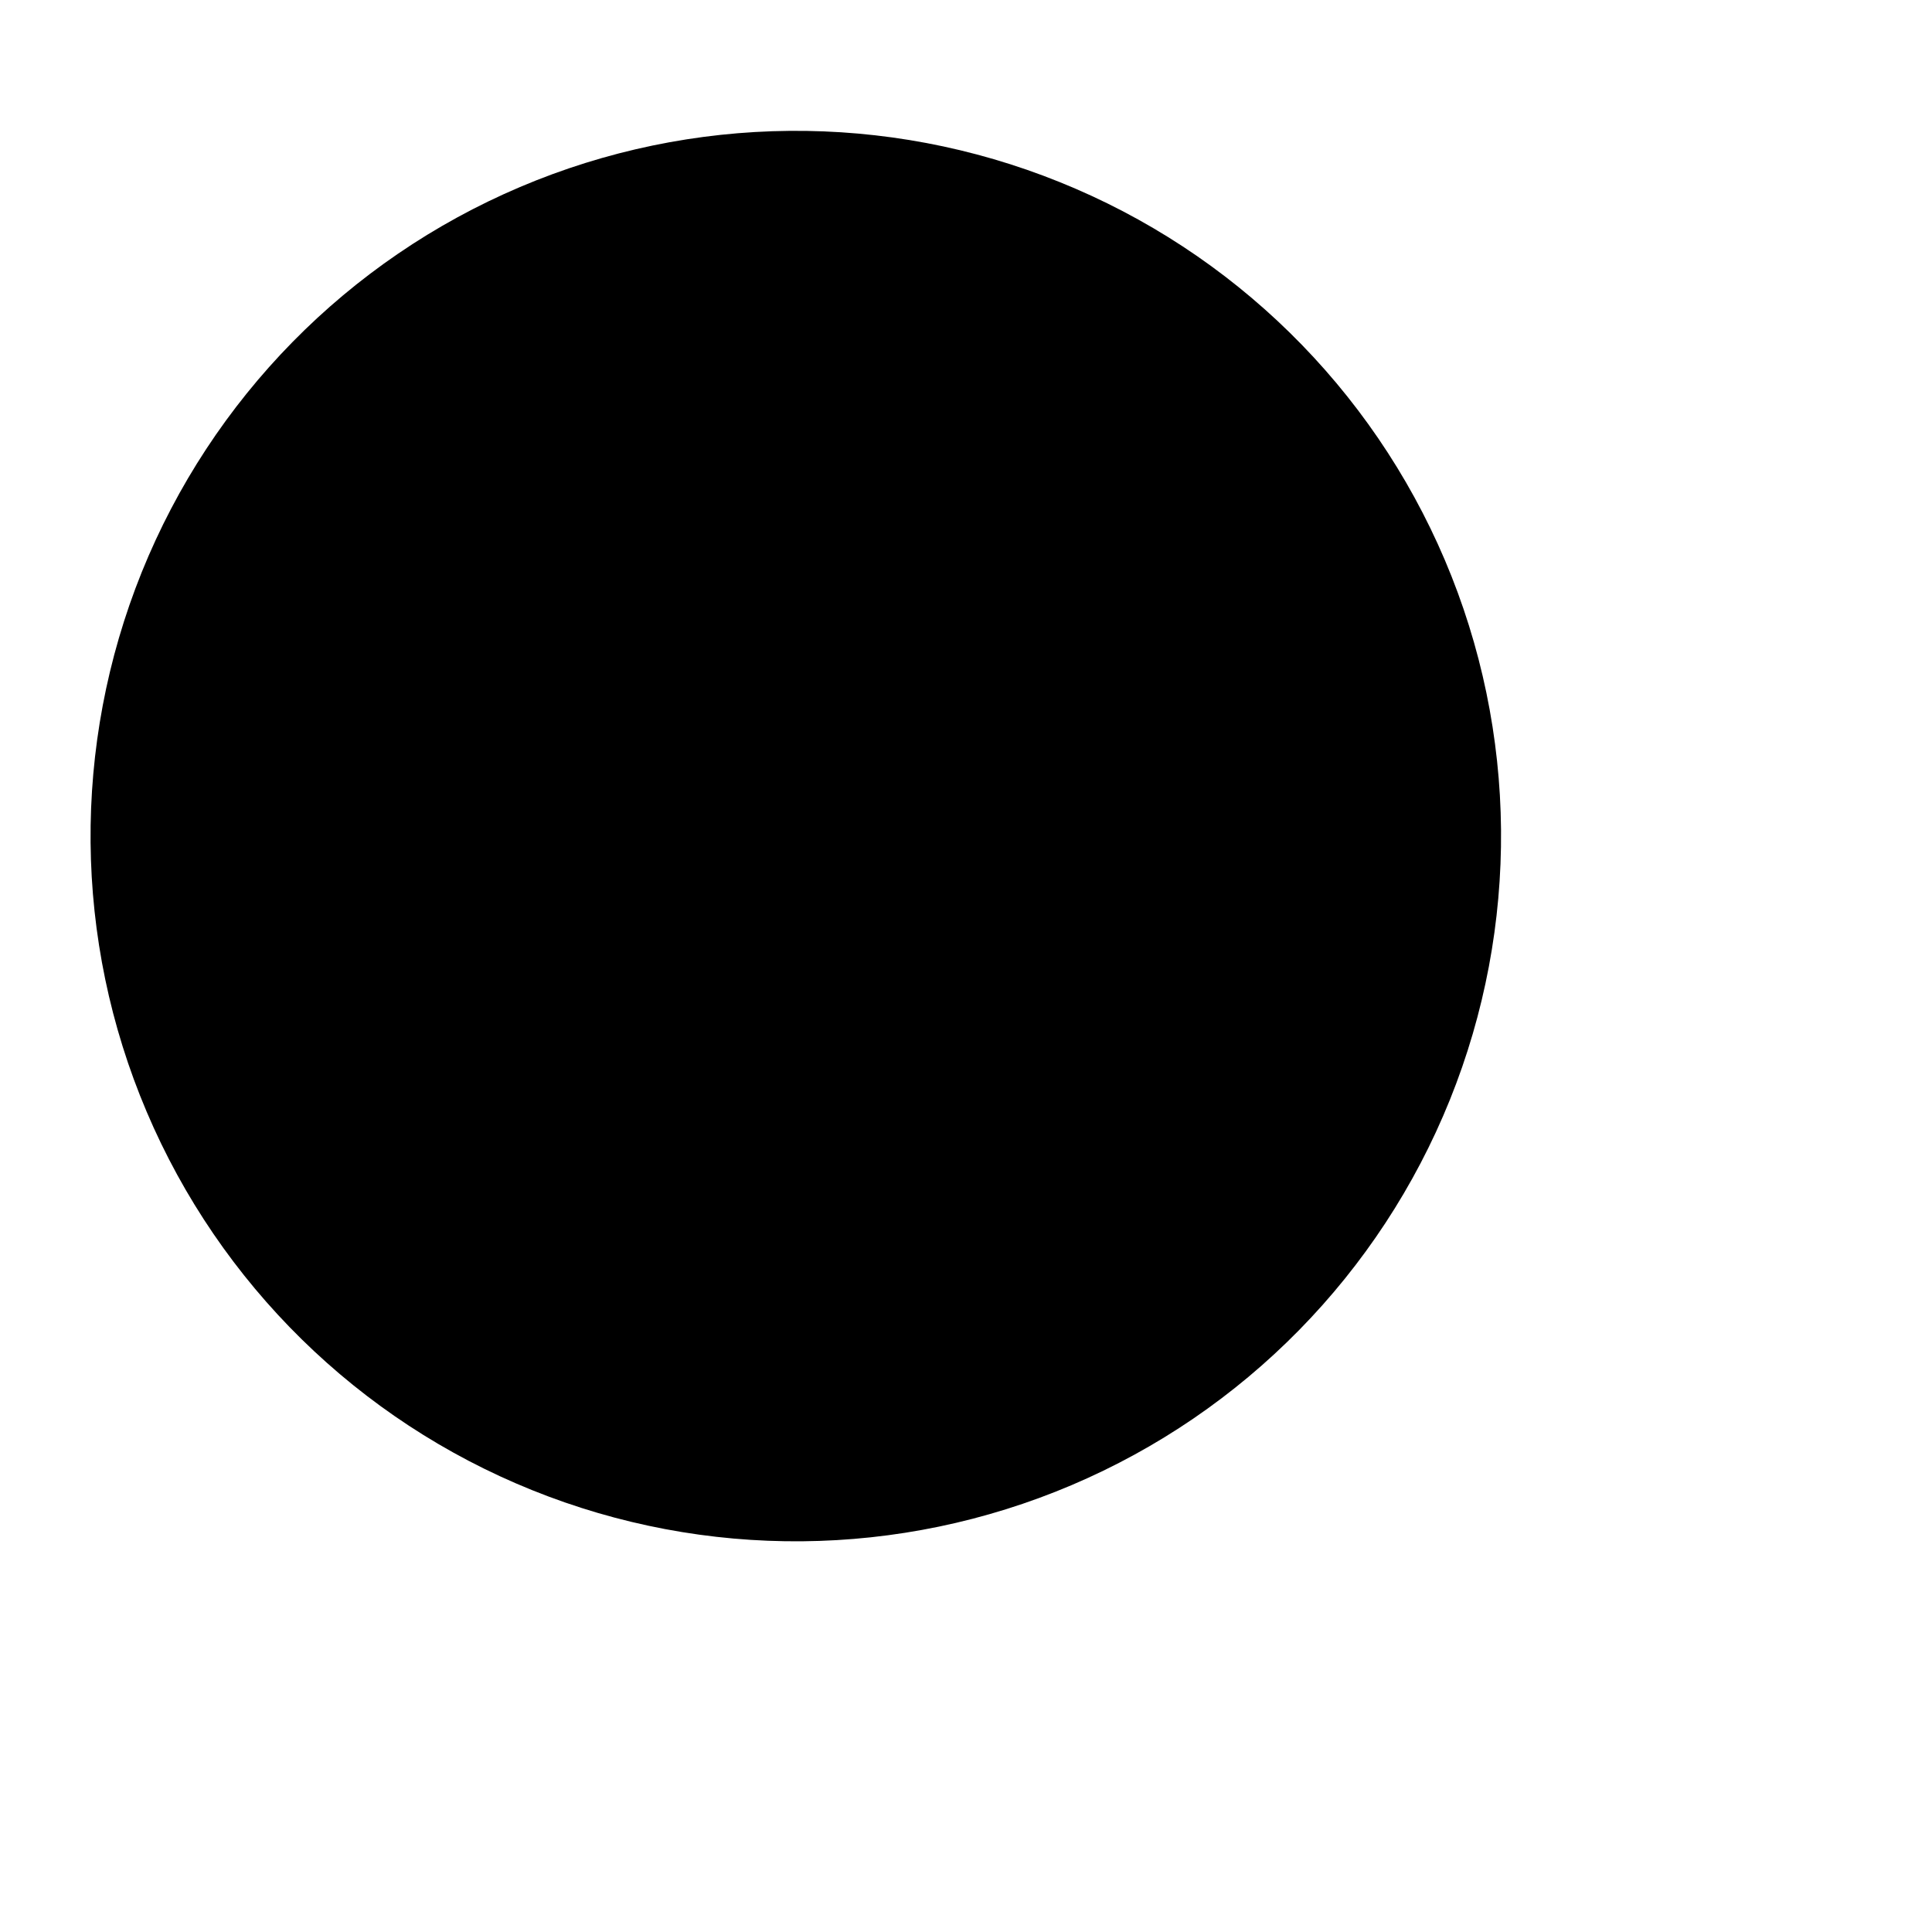
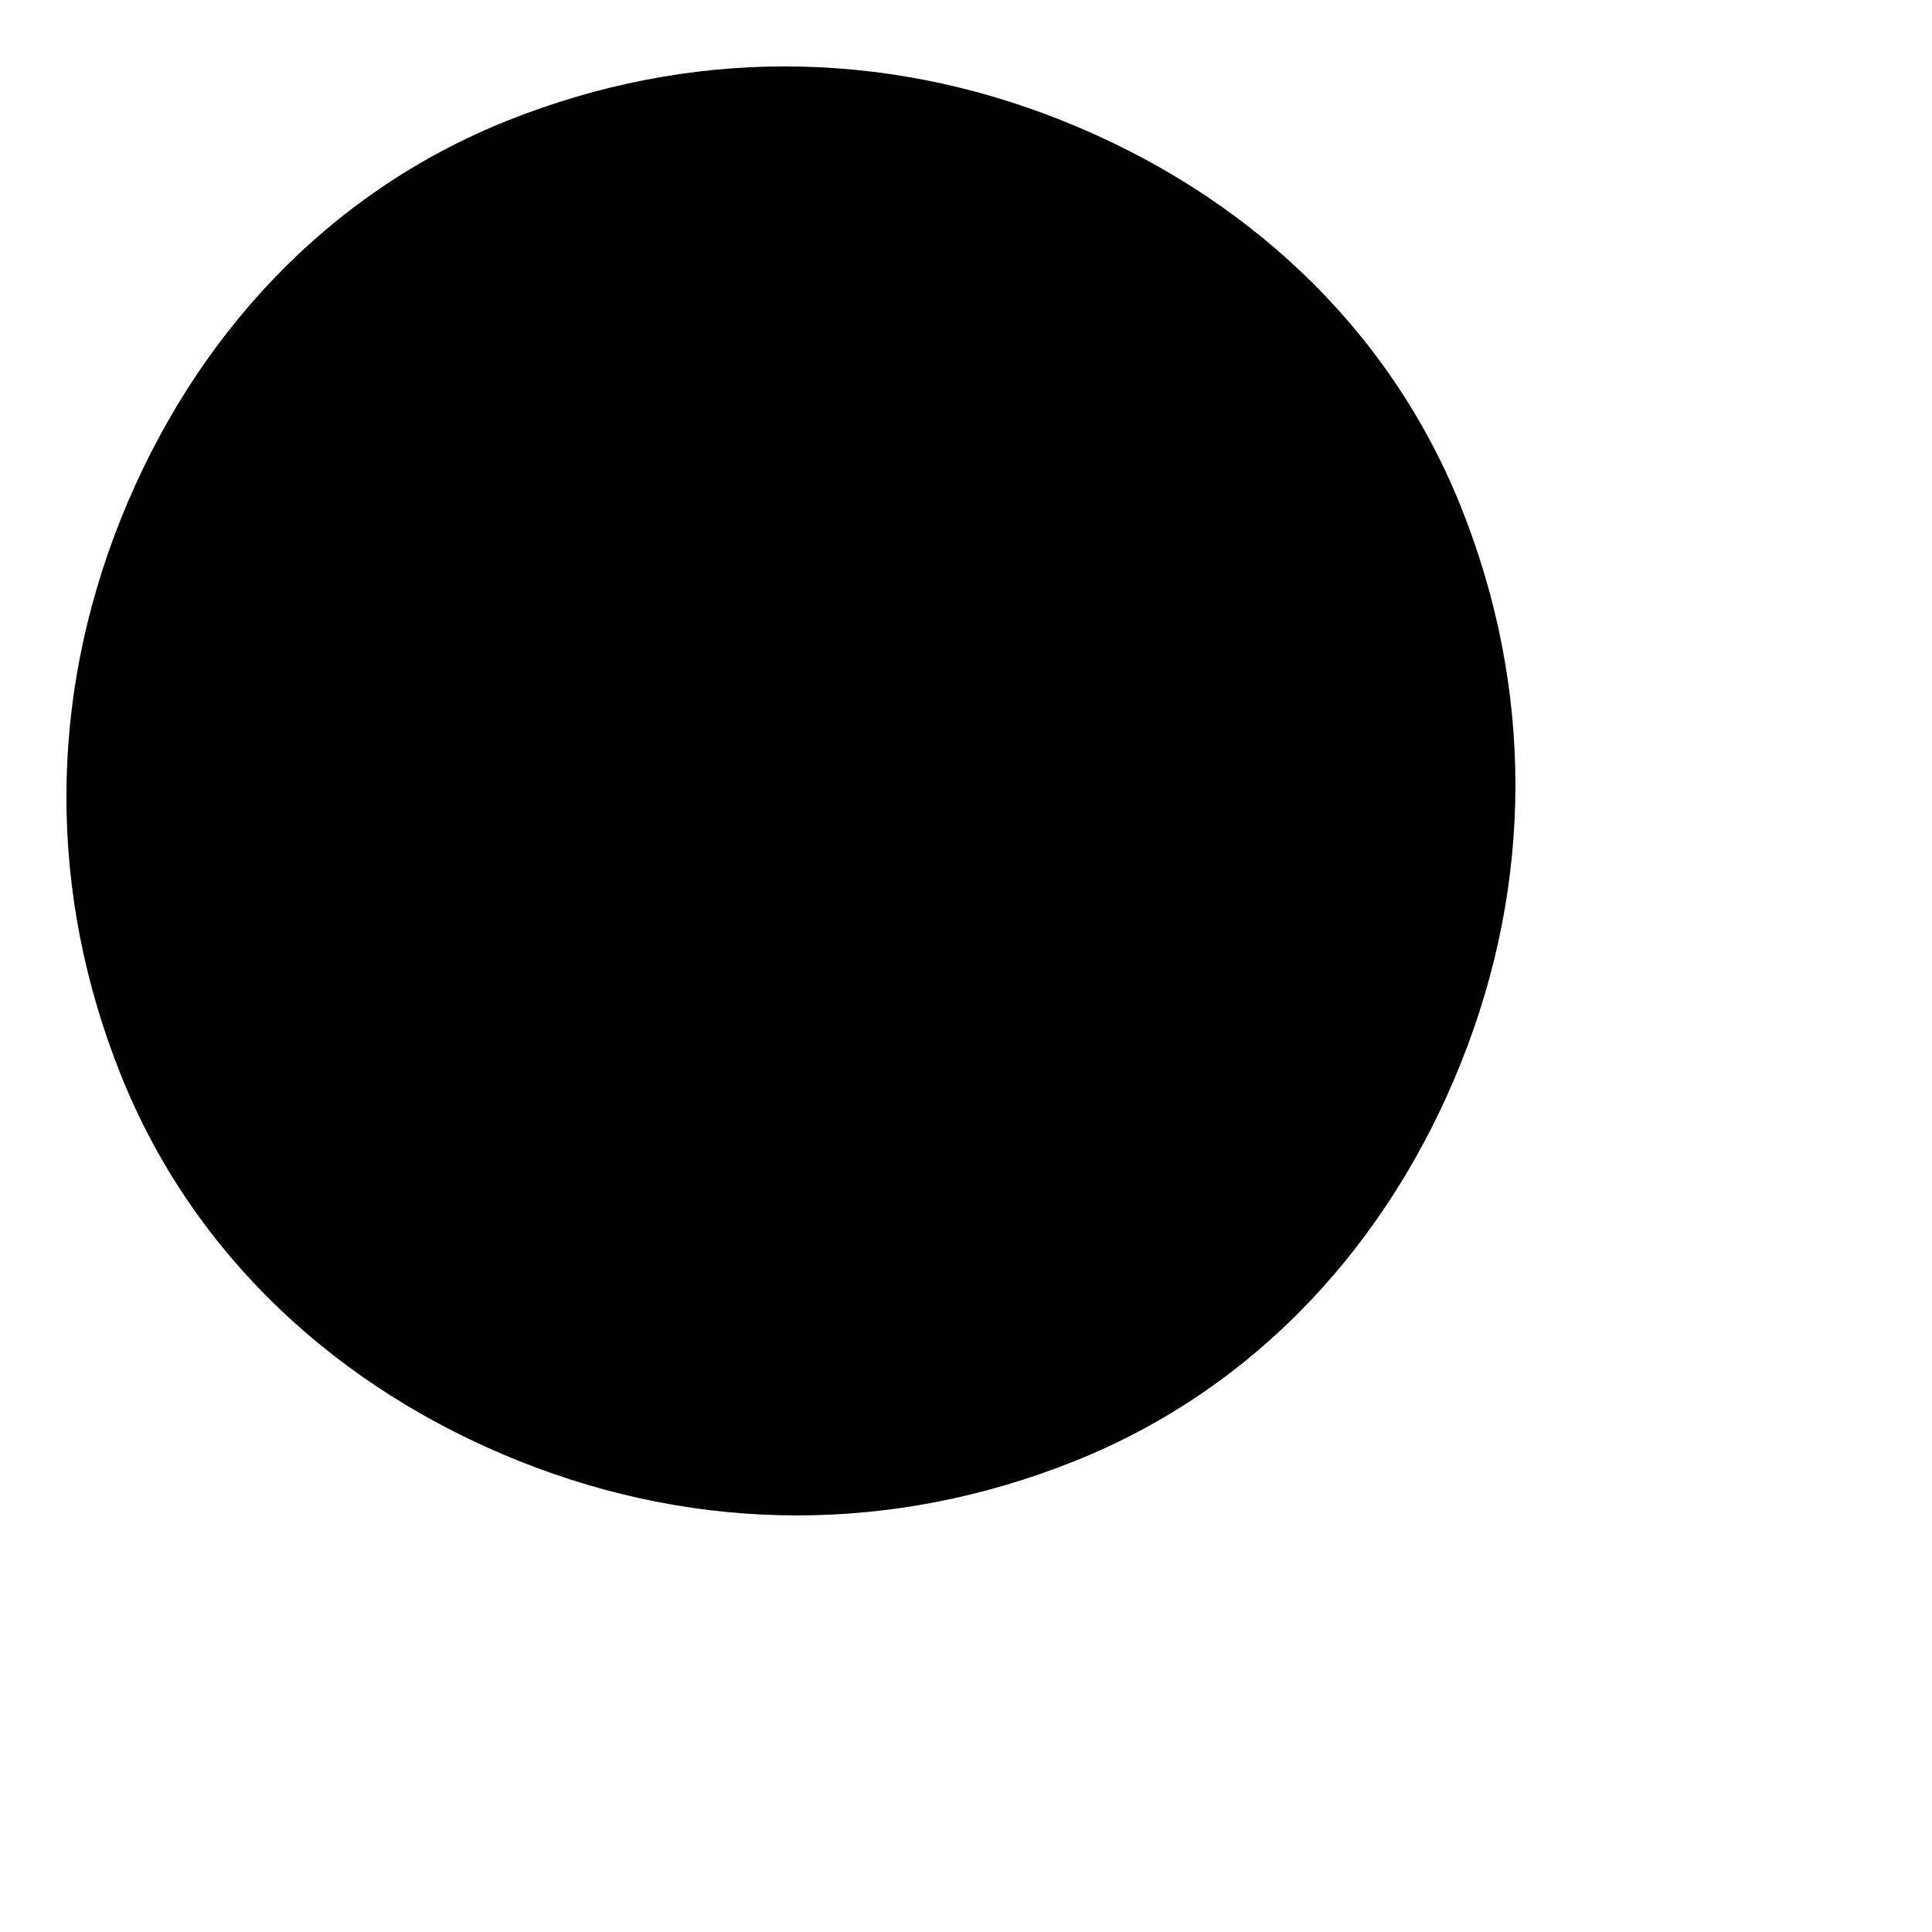
<svg xmlns="http://www.w3.org/2000/svg" viewBox="0 0 16 16">
-   <g>
-     <path d="M10.72 11.053L15.25 15.584M1.215 9.208C1.821 10.634 2.969 11.761 4.405 12.34C5.842 12.92 7.449 12.905 8.875 12.299C10.301 11.693 11.427 10.546 12.007 9.109C12.586 7.673 12.572 6.065 11.966 4.639C11.36 3.214 10.213 2.087 8.776 1.508C7.34 0.928 5.732 0.943 4.306 1.549C2.88 2.155 1.754 3.302 1.174 4.738C0.595 6.175 0.609 7.783 1.215 9.208Z" />
-   </g>
+   <path d="M10.8,10.8l4.7,4.7M1,8.9c.6,1.5,1.8,2.6,3.3,3.2,1.5.6,3.1.6,4.6,0,1.5-.6,2.6-1.8,3.2-3.3.6-1.5.6-3.1,0-4.6-.6-1.5-1.8-2.6-3.3-3.2-1.5-.6-3.1-.6-4.6,0-1.5.6-2.6,1.8-3.2,3.3-.6,1.5-.6,3.1,0,4.6Z" />
</svg>
